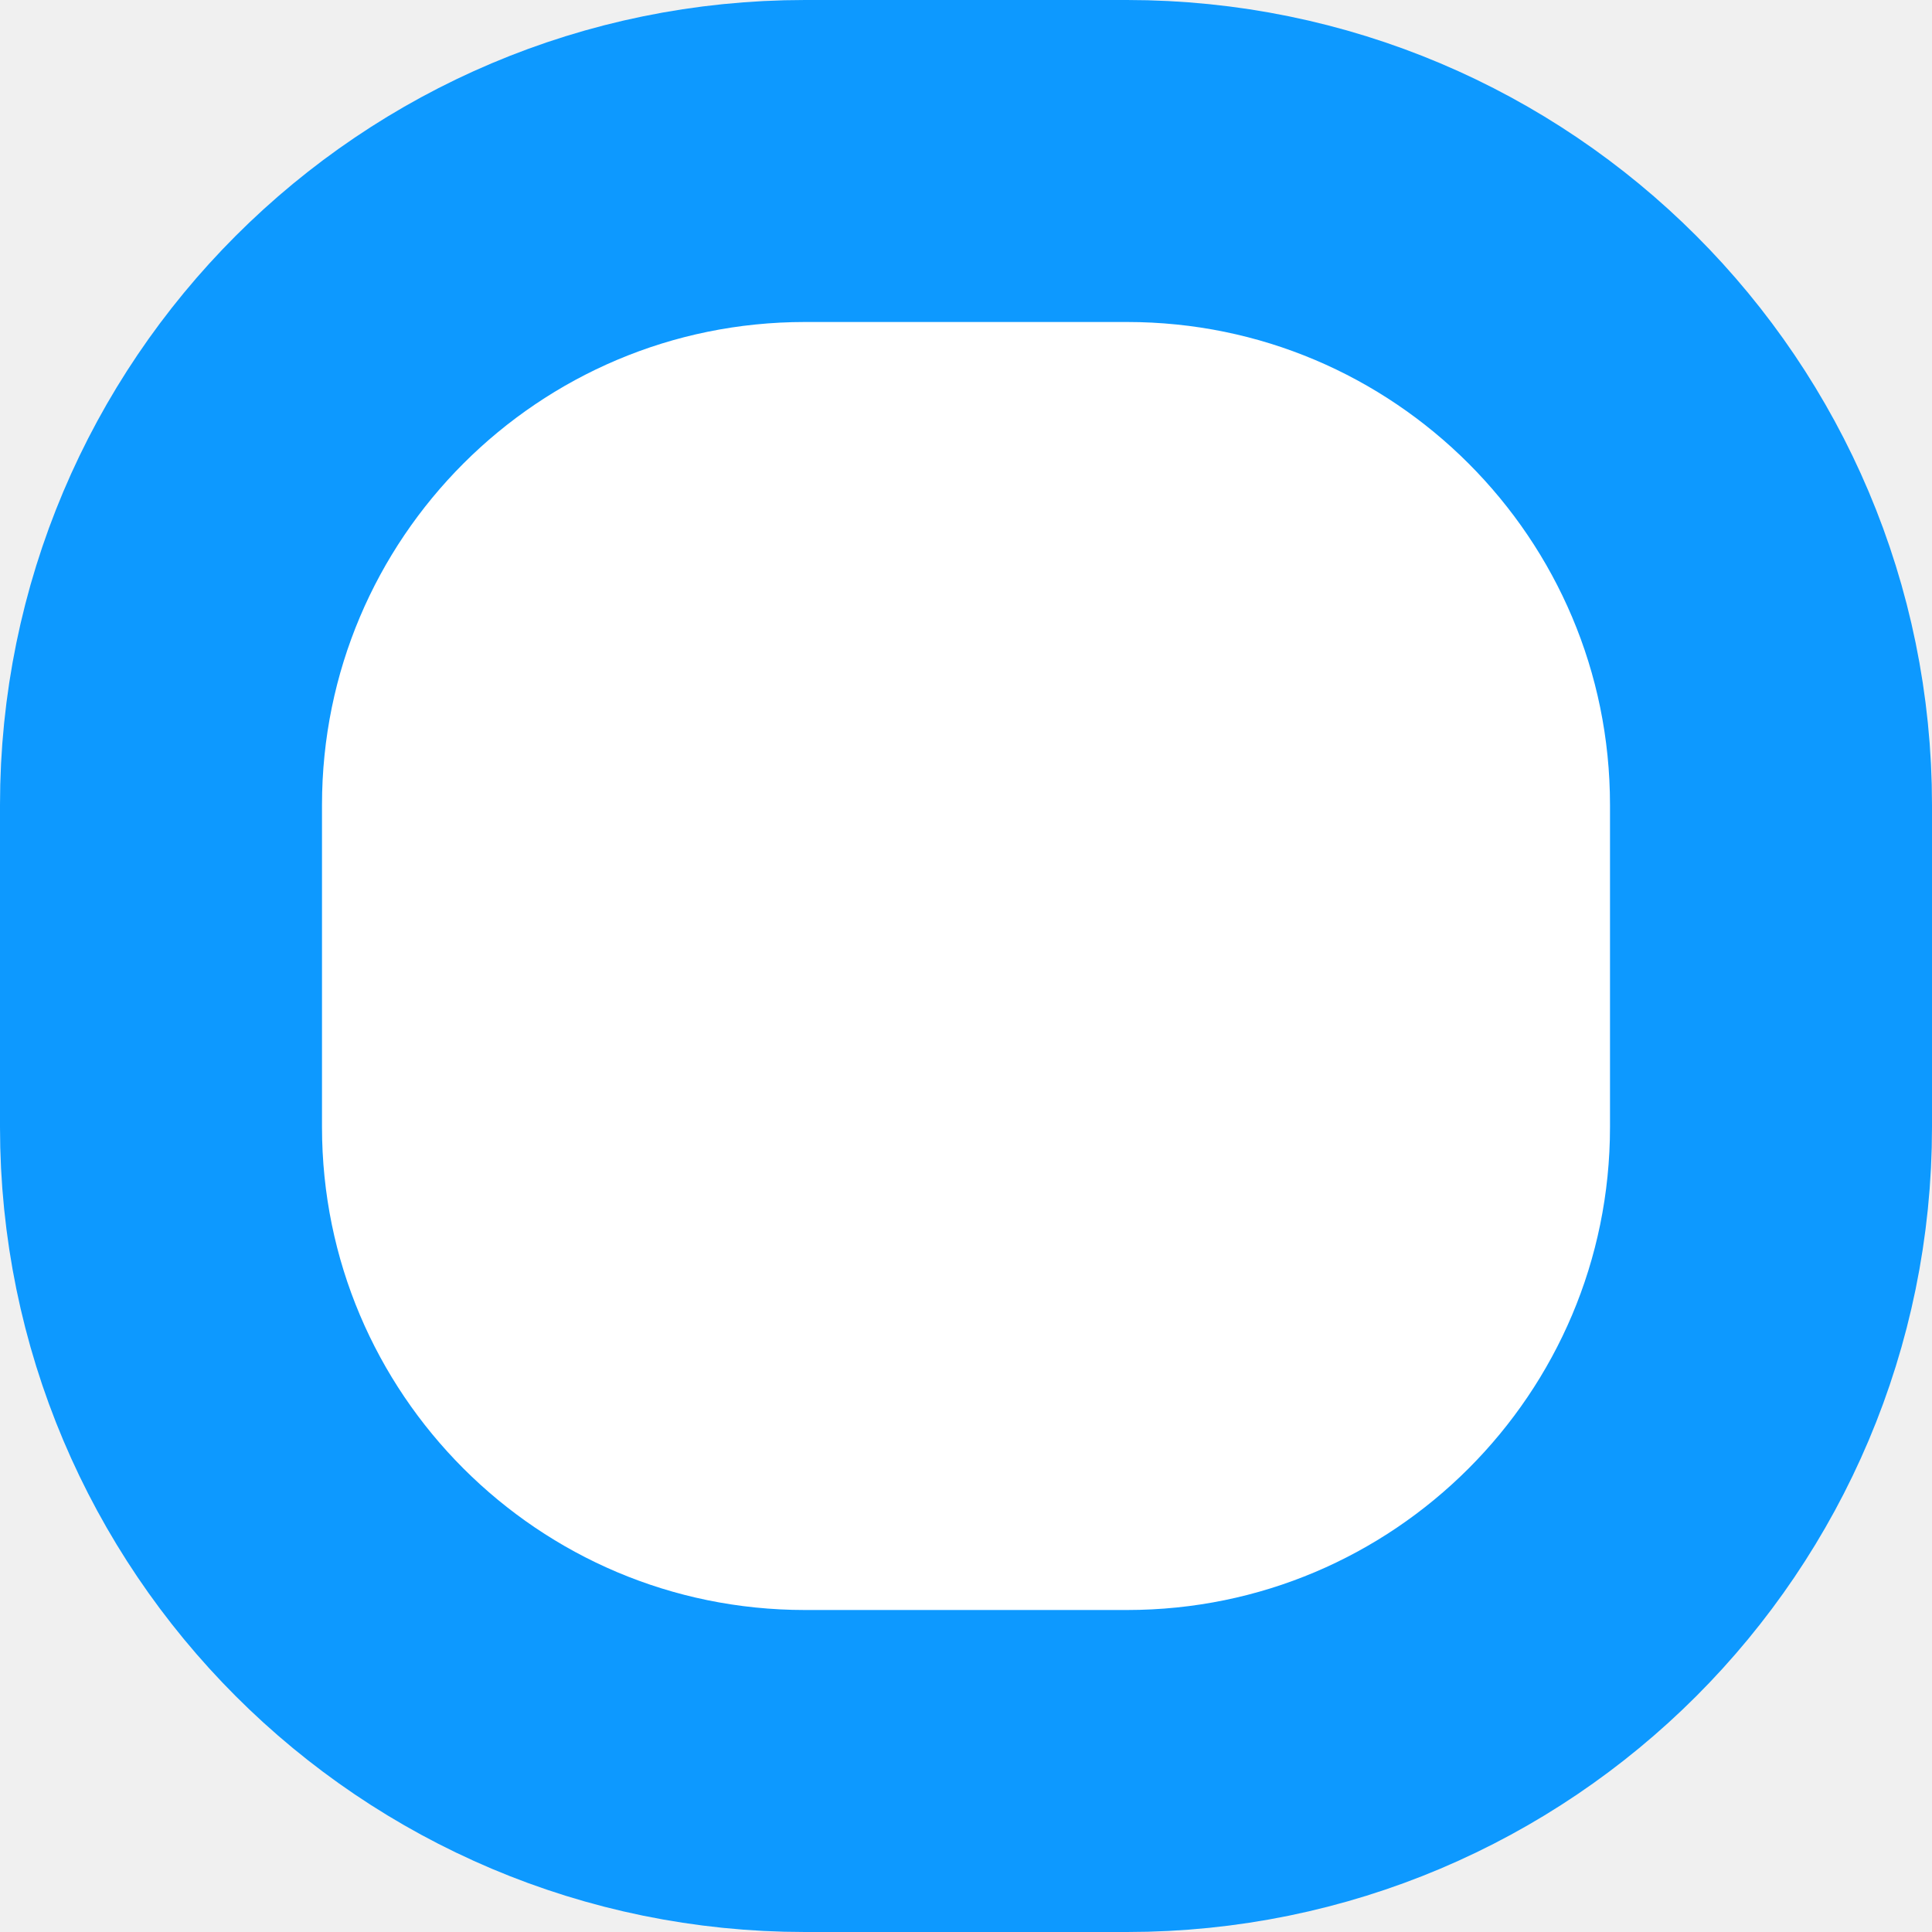
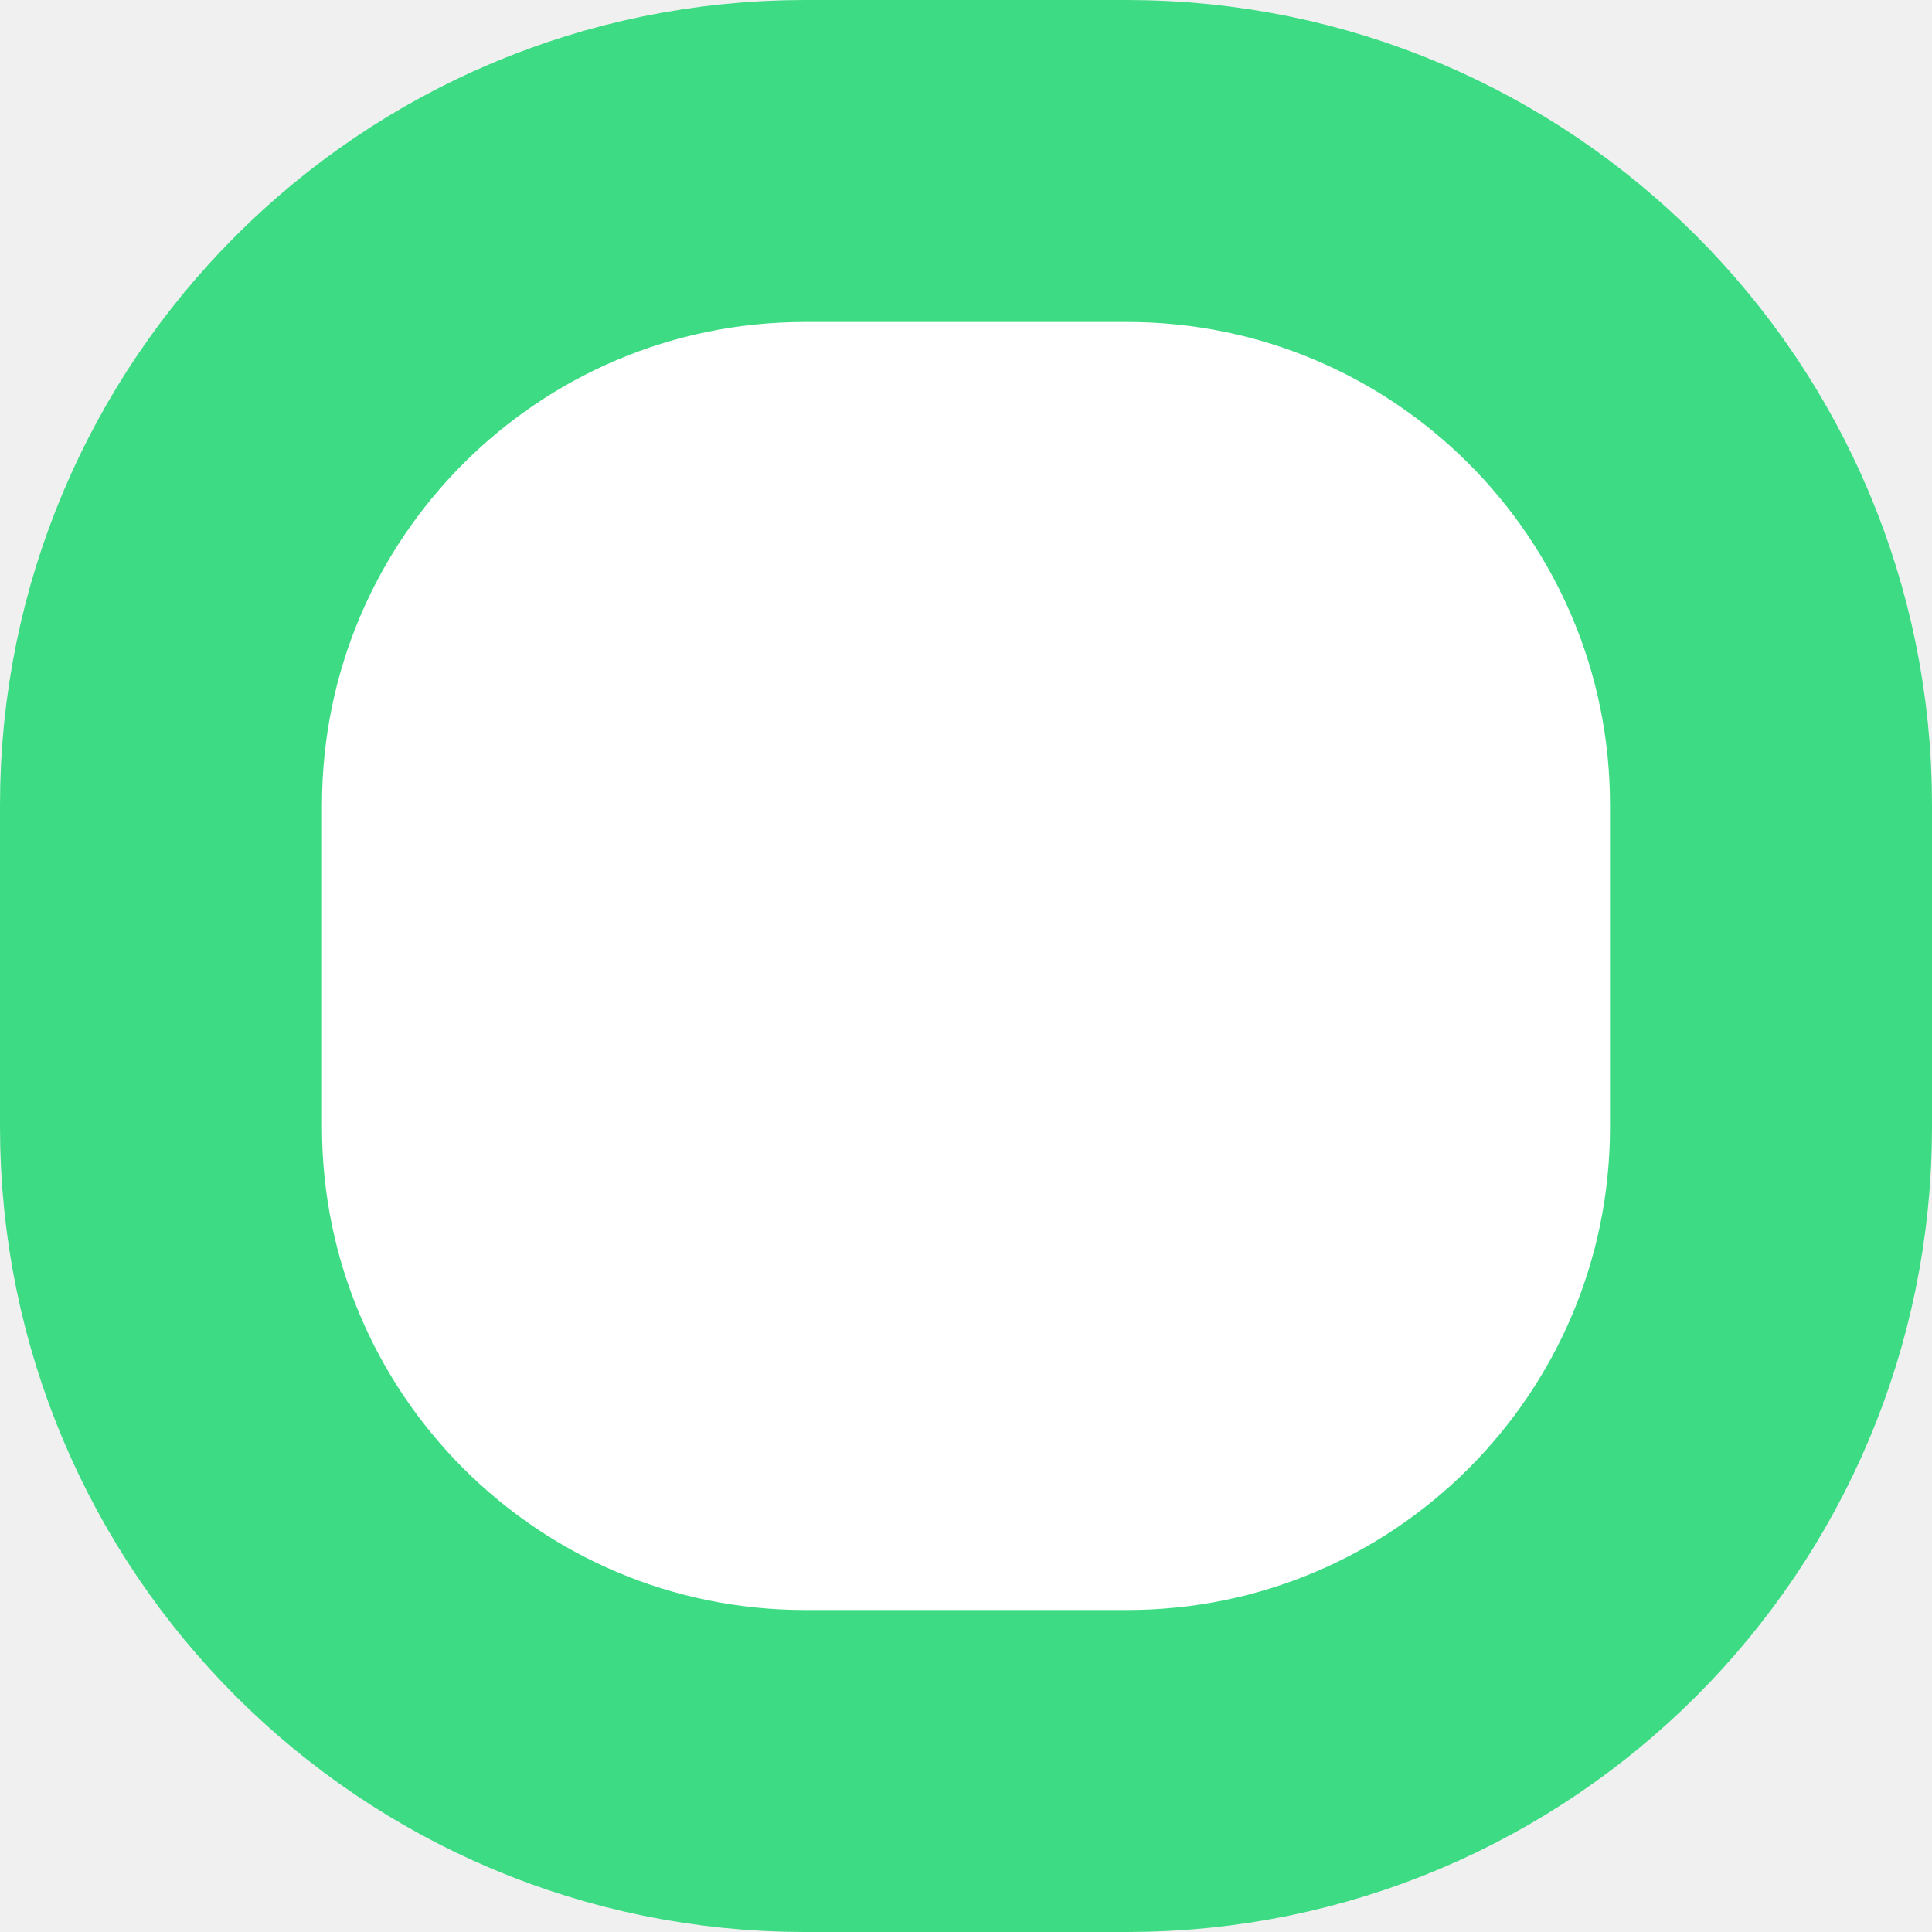
<svg xmlns="http://www.w3.org/2000/svg" width="12" height="12" viewBox="0 0 12 12" fill="none">
-   <rect x="1" y="1" width="10" height="10" rx="4" fill="white" stroke="#0D99FF" stroke-width="2" />
+   <rect x="1" y="1" width="10" height="10" rx="4" fill="white" stroke="#3DDC84" stroke-width="2" />
</svg>
